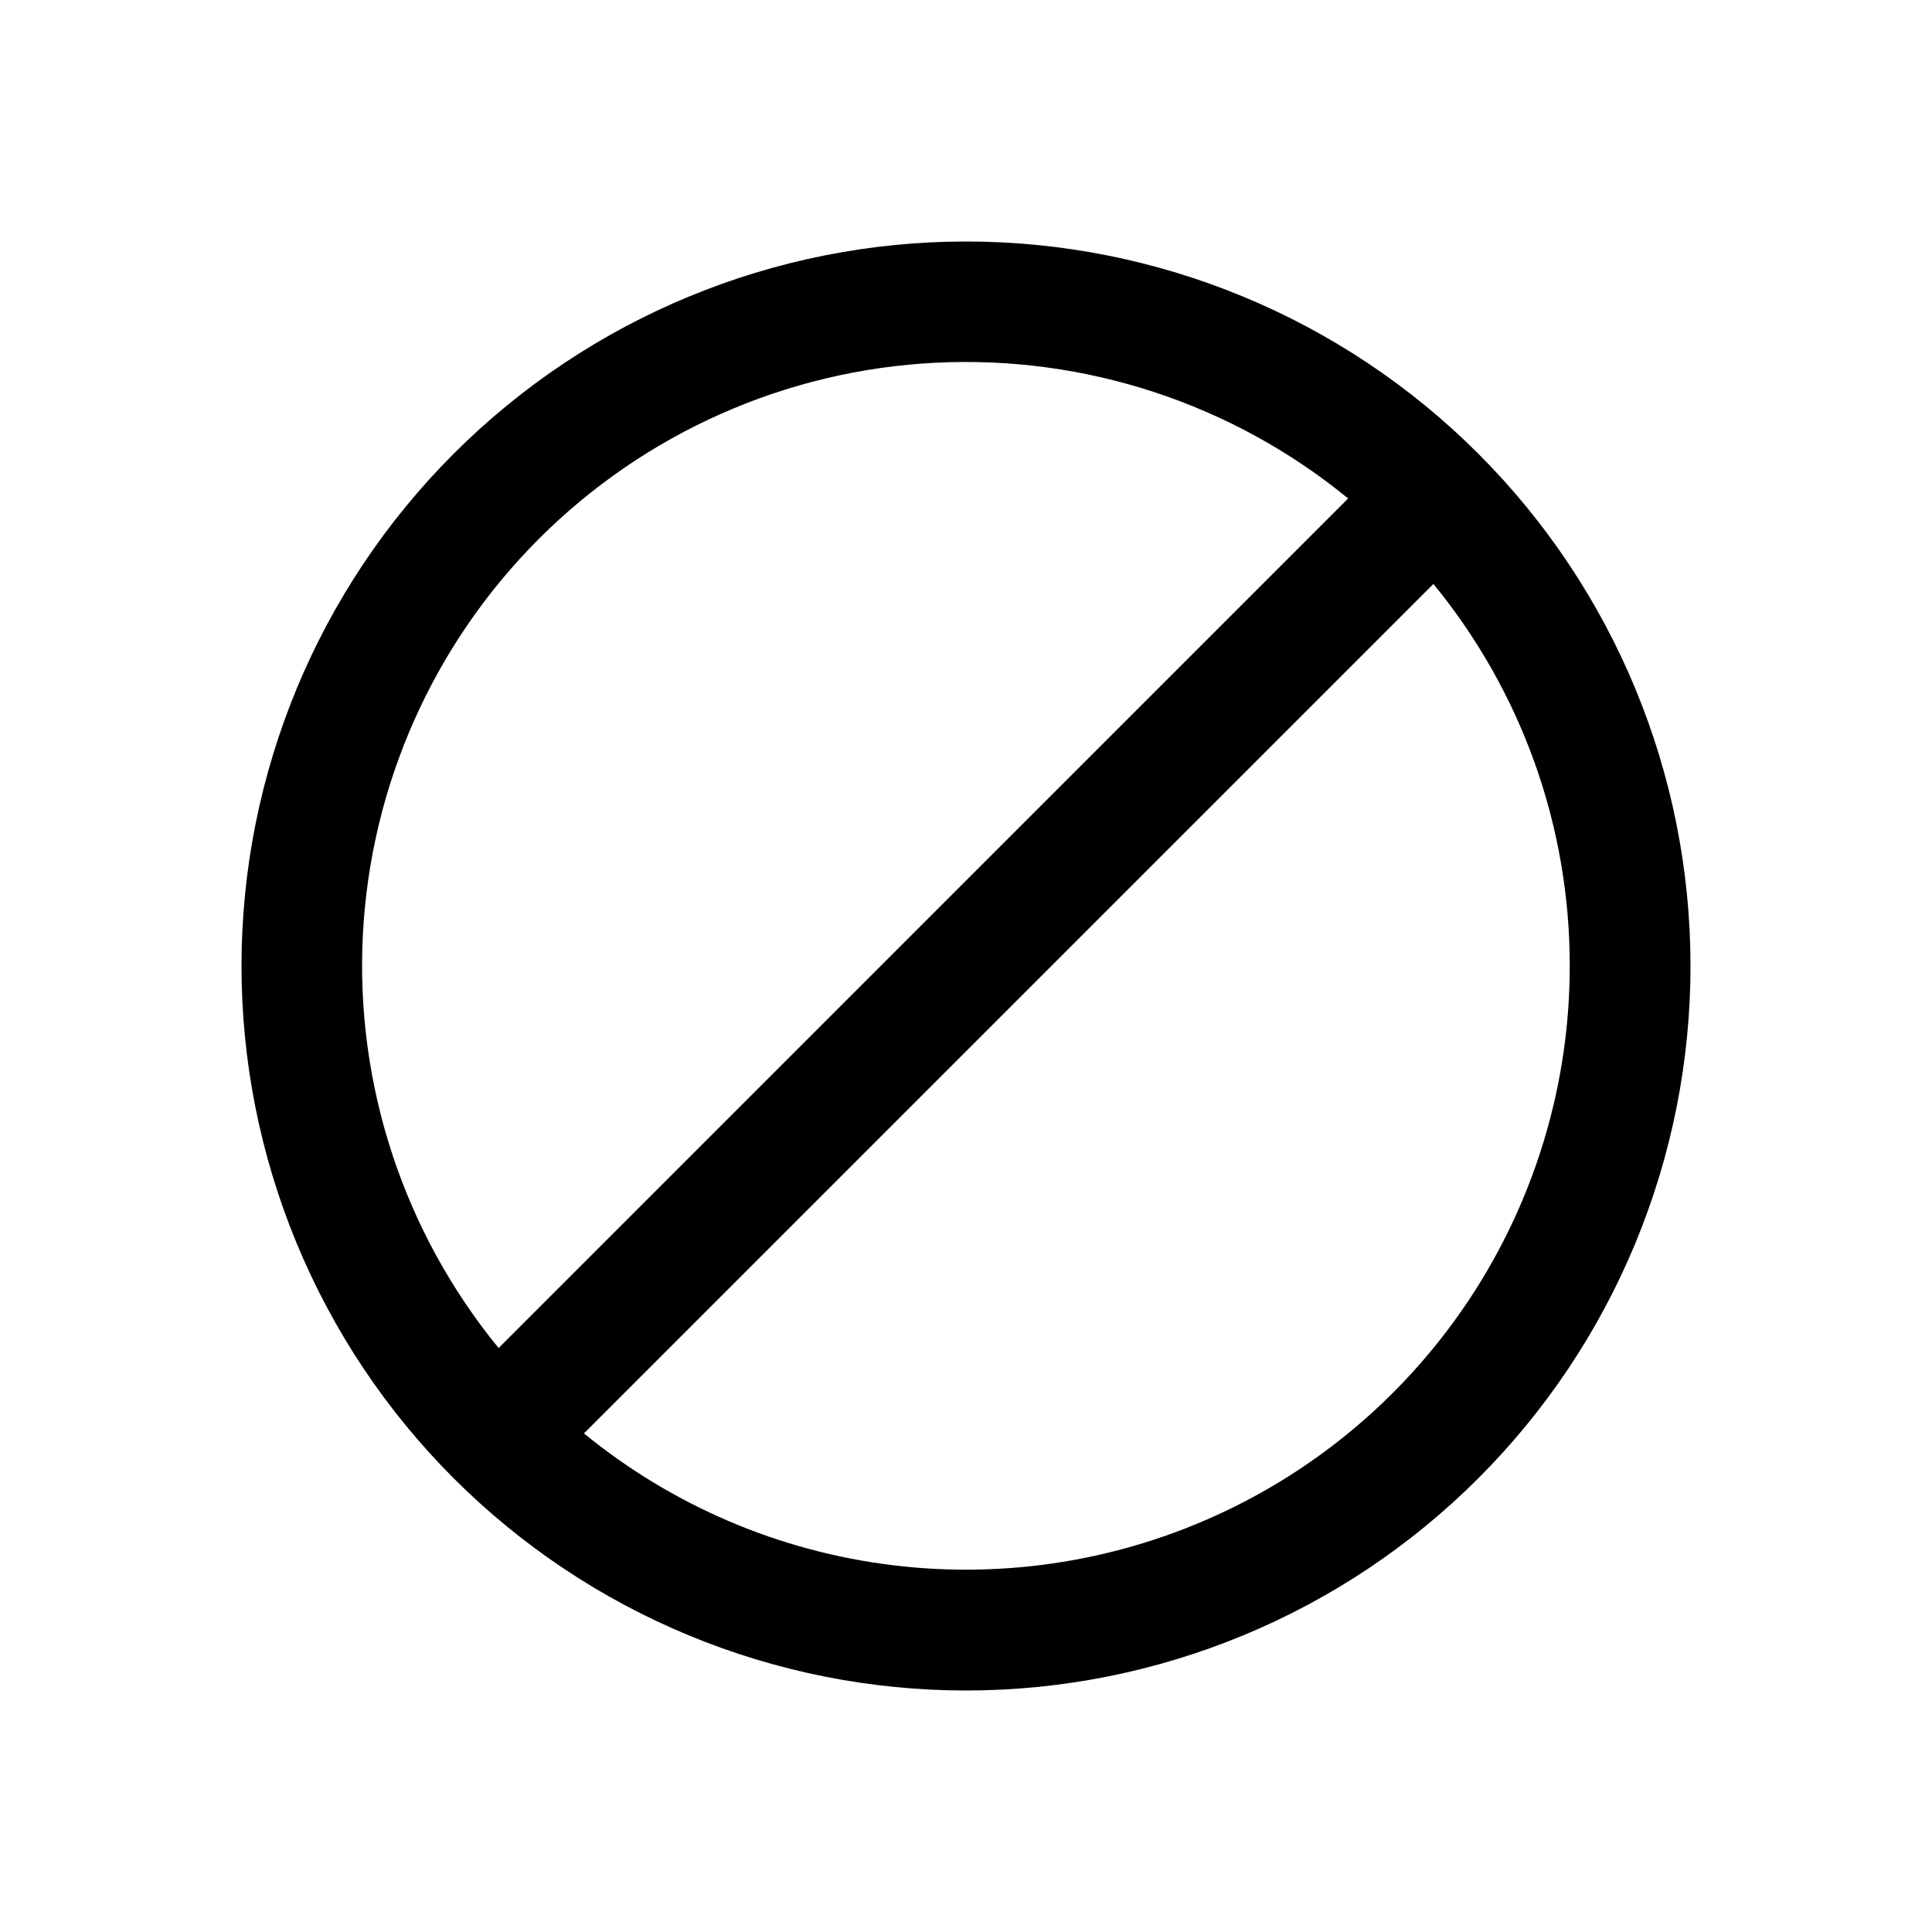
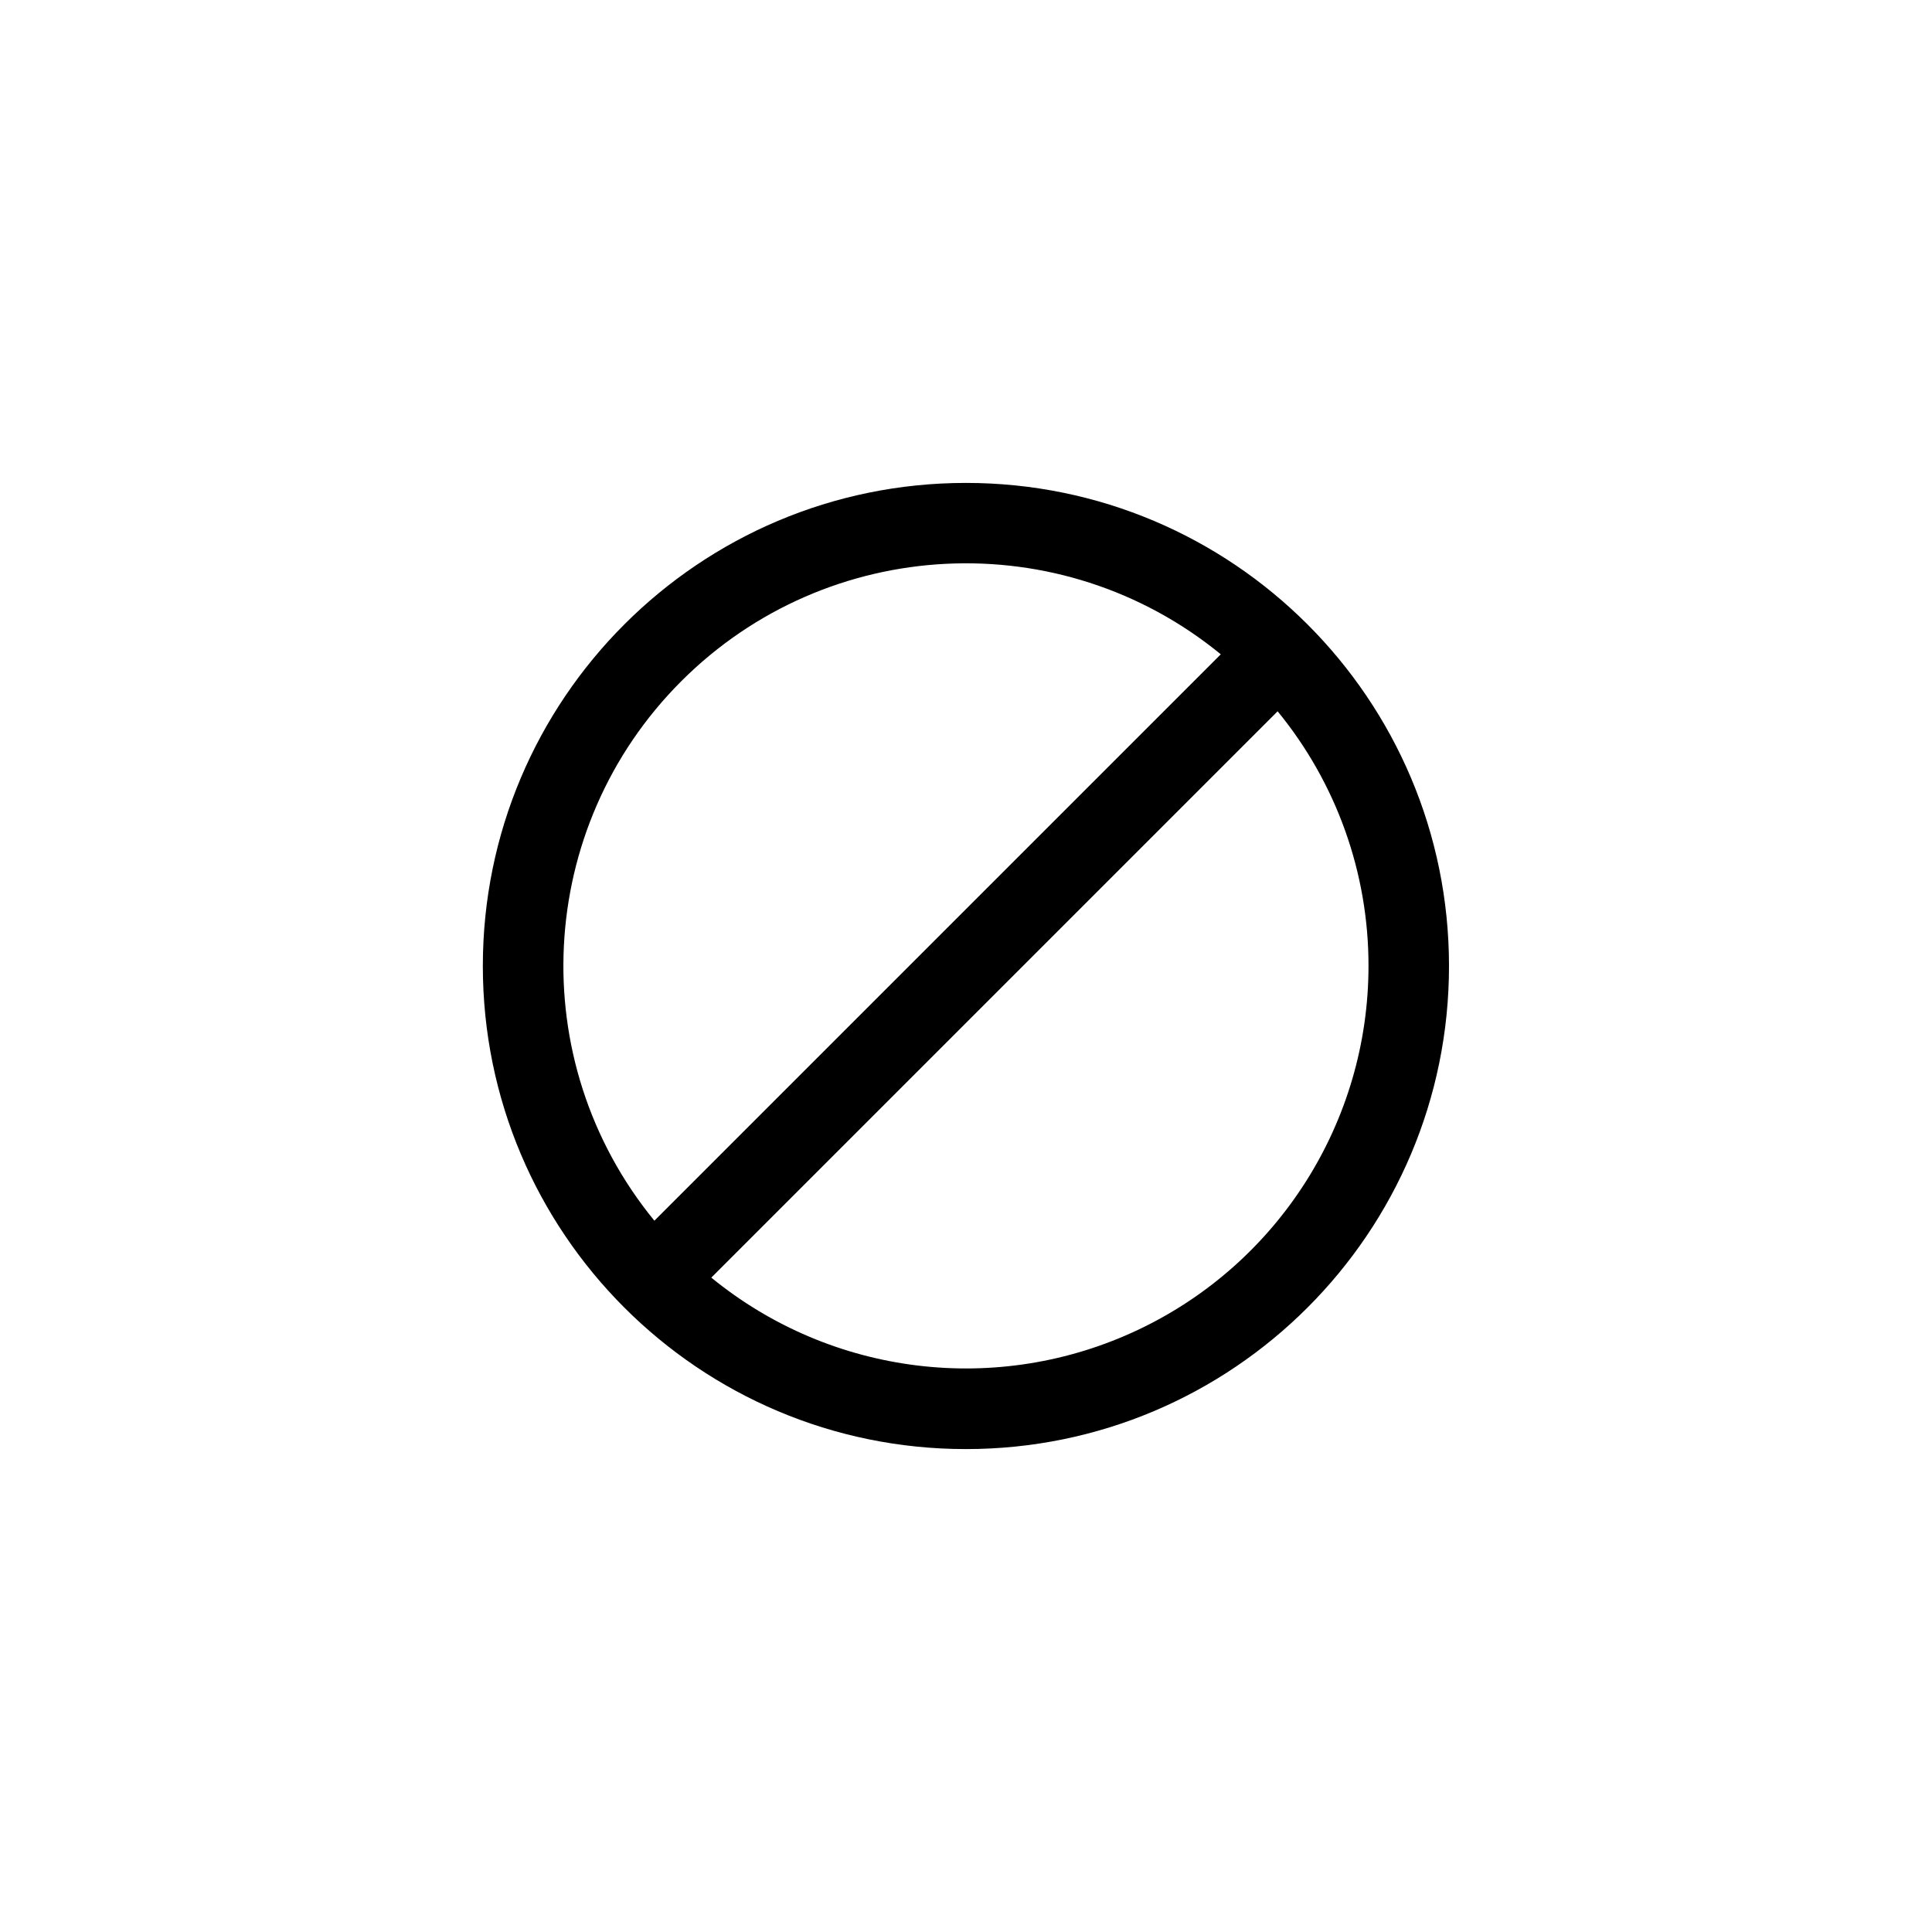
<svg xmlns="http://www.w3.org/2000/svg" width="24" height="24" fill="none" viewBox="0 0 24 24">
-   <path fill="currentColor" fill-rule="evenodd" d="M19.5 12C19.5 13.419 19.097 14.809 18.338 16.009C17.579 17.208 16.496 18.168 15.213 18.776C13.931 19.384 12.502 19.616 11.093 19.444C9.684 19.273 8.353 18.705 7.254 17.806L17.806 7.254C18.904 8.592 19.502 10.27 19.5 12ZM6.194 16.746C5.016 15.306 4.415 13.481 4.507 11.623C4.6 9.765 5.38 8.008 6.695 6.693C8.01 5.378 9.767 4.598 11.624 4.506C13.482 4.413 15.308 5.014 16.747 6.192L6.194 16.746ZM21 12C21 13.182 20.767 14.352 20.315 15.444C19.863 16.536 19.2 17.528 18.364 18.364C17.528 19.2 16.536 19.863 15.444 20.315C14.352 20.767 13.182 21 12 21C10.818 21 9.648 20.767 8.556 20.315C7.464 19.863 6.472 19.2 5.636 18.364C4.8 17.528 4.137 16.536 3.685 15.444C3.233 14.352 3 13.182 3 12C3 9.613 3.948 7.324 5.636 5.636C7.324 3.948 9.613 3 12 3C14.387 3 16.676 3.948 18.364 5.636C20.052 7.324 21 9.613 21 12Z" />
+   <path fill="currentColor" fill-rule="evenodd" d="M17 12a5 5 0 0 1-8.164 3.871l7.035-7.035A4.98 4.98 0 0 1 17 12Zm-8.871 3.164a5 5 0 0 1 7.036-7.036l-7.036 7.036ZM18 12a6 6 0 1 1-12.002 0A6 6 0 0 1 18 12Z" clip-rule="evenodd" />
</svg>
